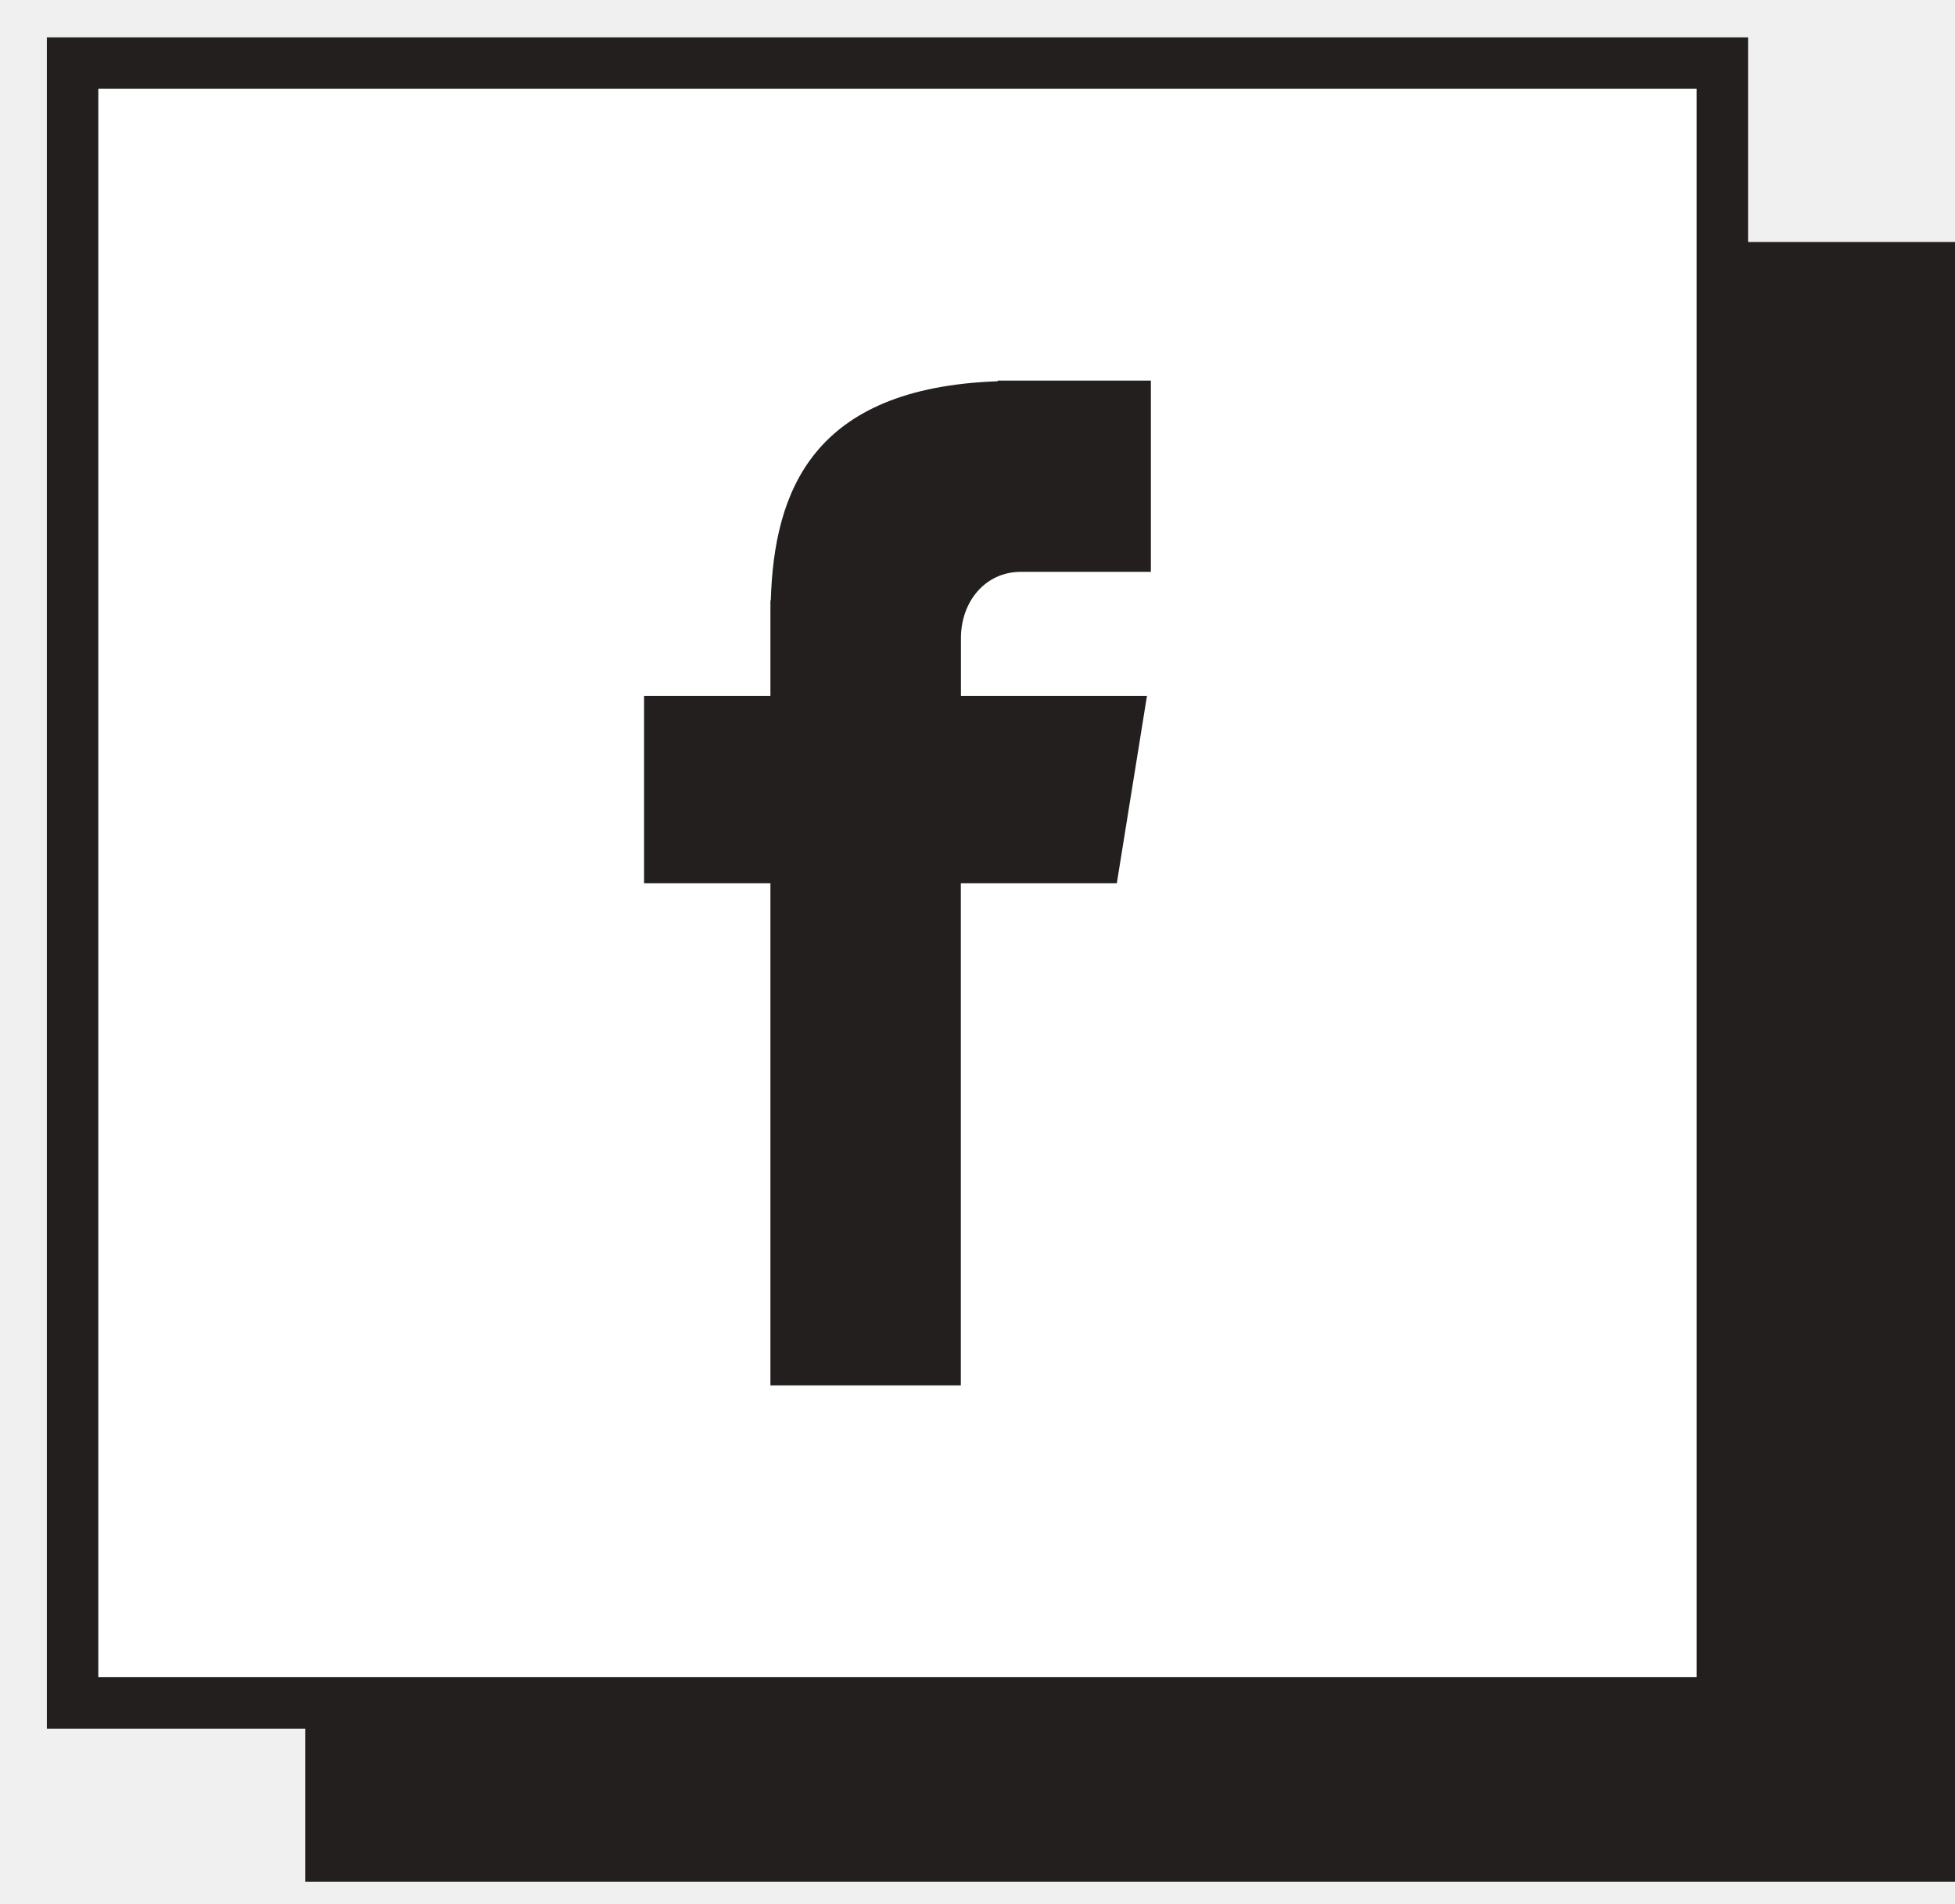
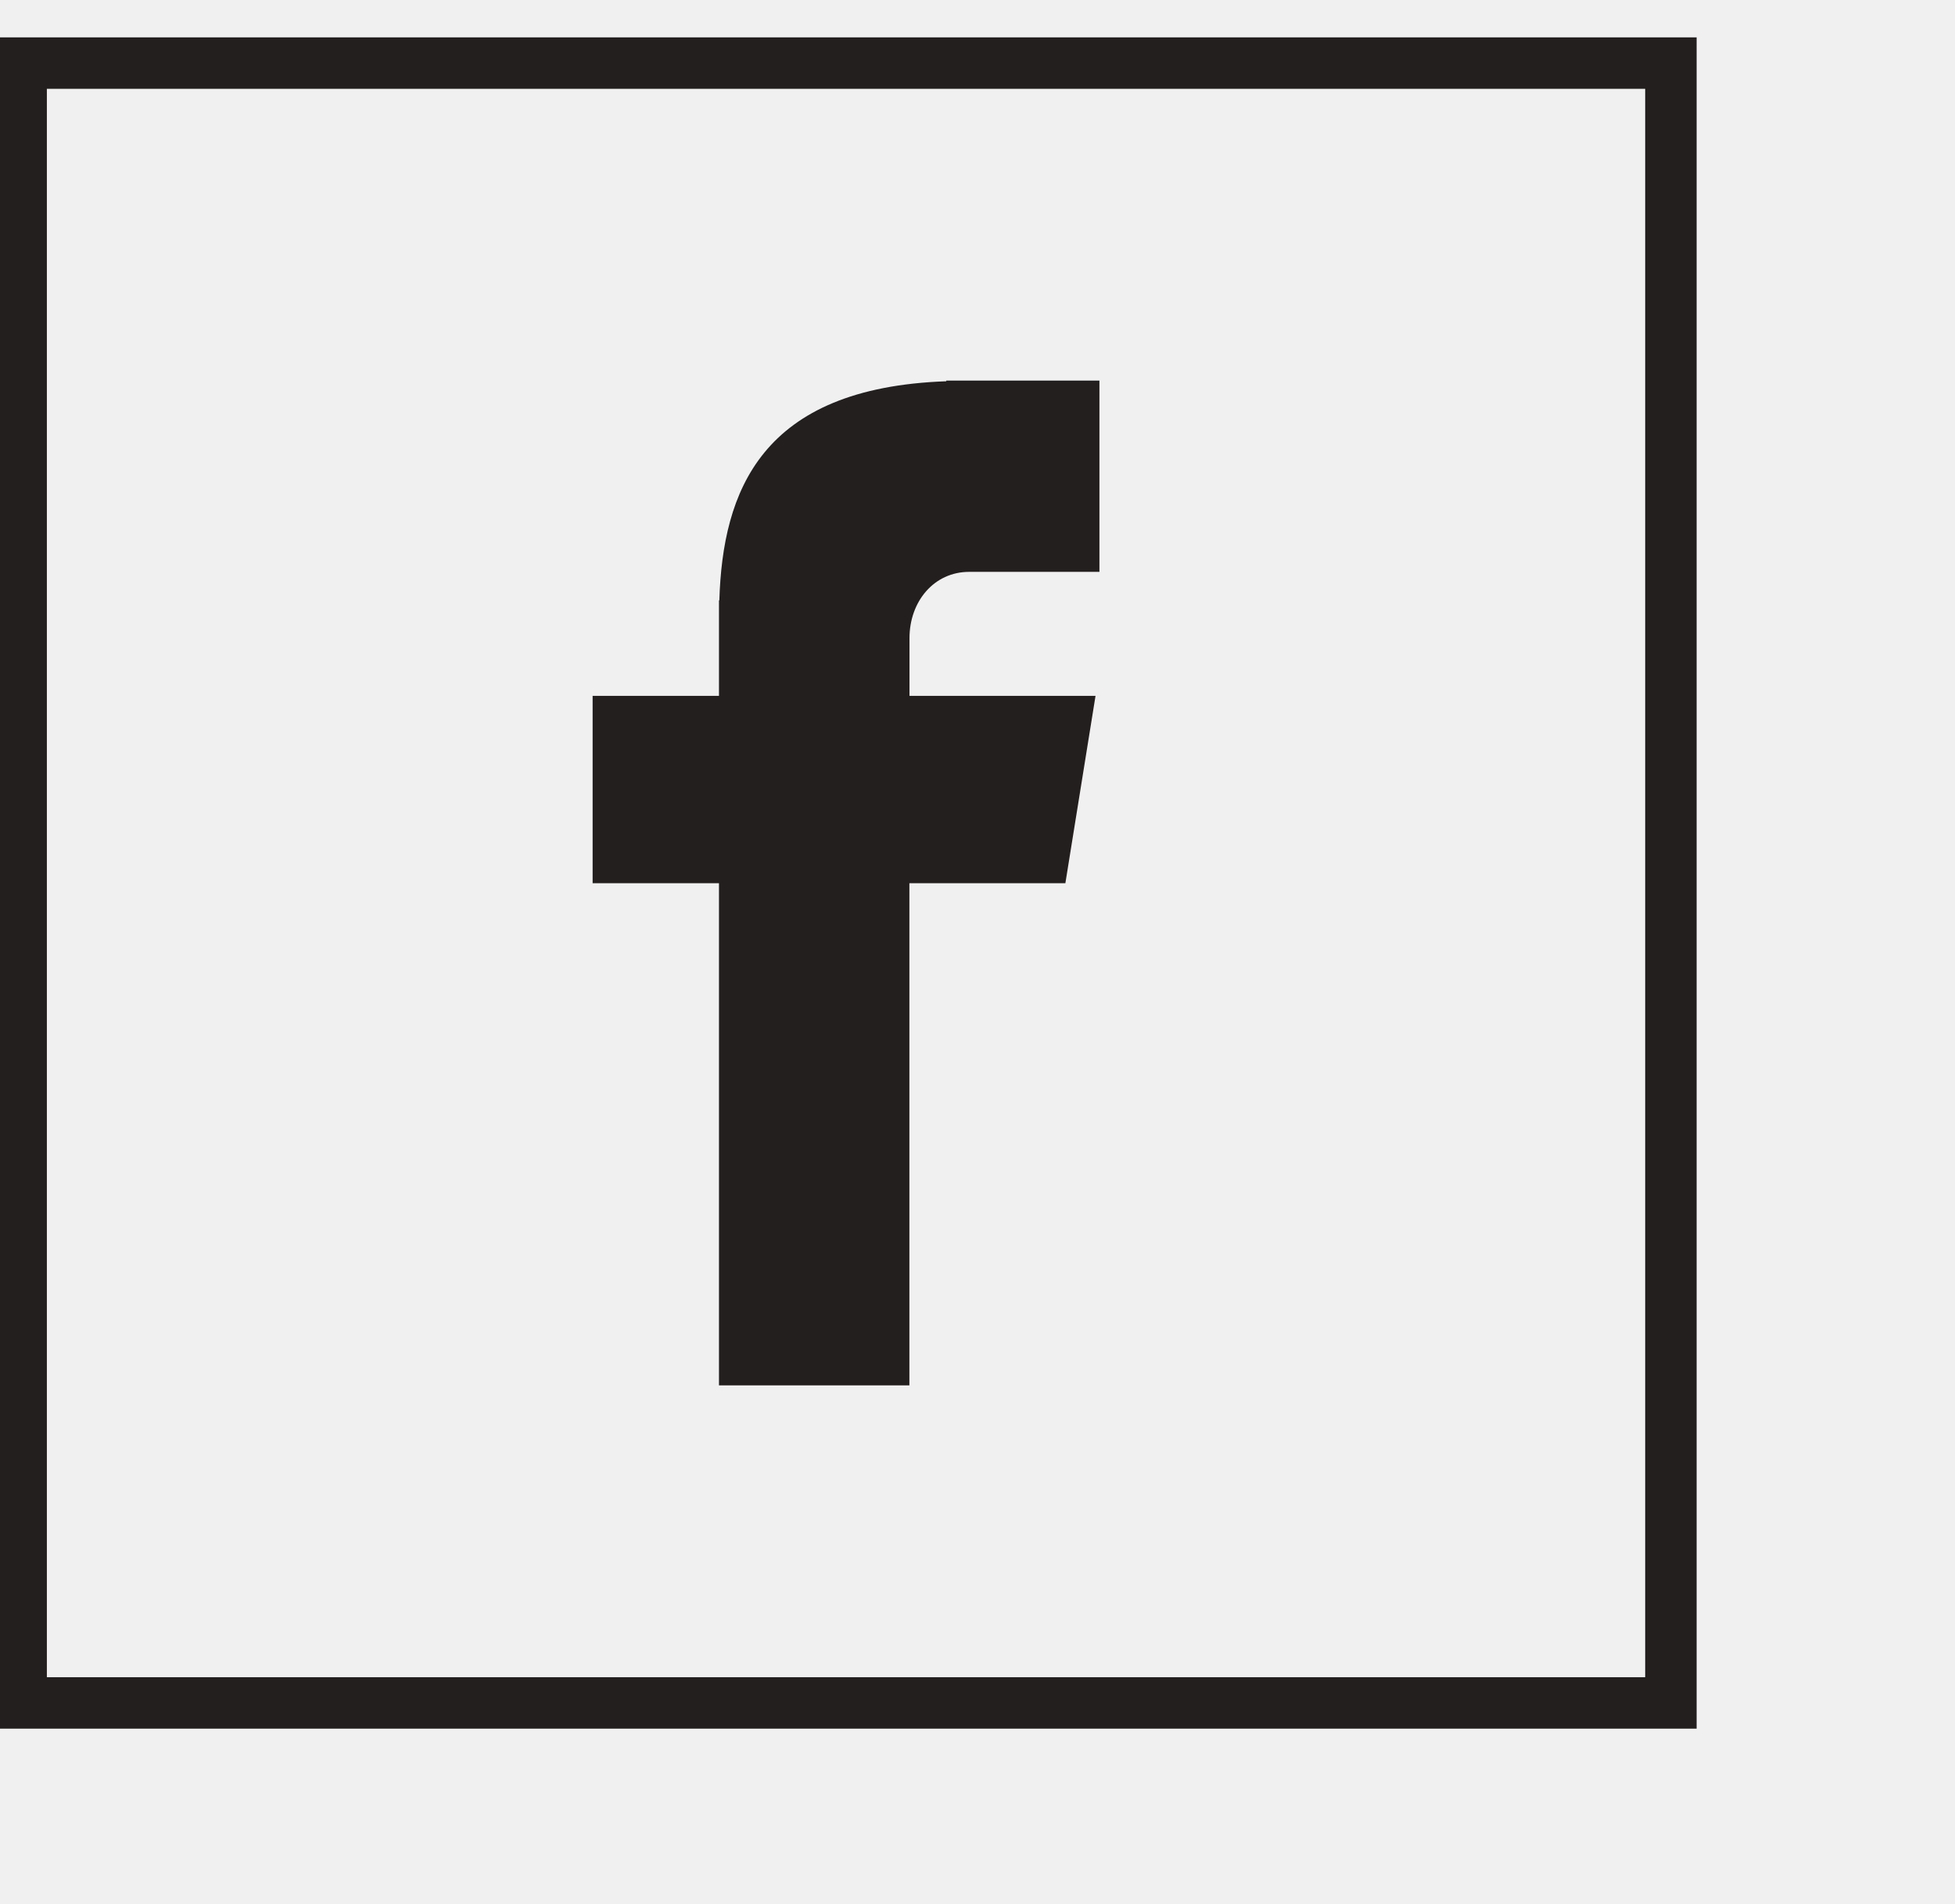
<svg xmlns="http://www.w3.org/2000/svg" width="38px" height="37px" viewBox="0 0 38 37" version="1.1">
  <defs />
  <g id="Styleguide" stroke="none" stroke-width="1" fill="none" fill-rule="evenodd">
-     <g id="Desktop-HD" transform="translate(-759, -370)">
-       <g id="rede_social_facebook" transform="translate(760, 370)">
-         <g id="Page-1">
-           <polygon id="Fill-1" fill="#231F1F" points="4.933 36.581 37 36.581 37 4.704 4.933 4.704" />
-           <polygon id="Fill-2" fill="#FFFFFF" points="0.411 33.103 32.478 33.103 32.478 1.226 0.411 1.226" />
-           <g id="Group-6" transform="translate(0, 0.617427)">
-             <polygon id="Stroke-3" stroke="#231F1F" fill="#FFFFFF" points="0.411 32.486 32.478 32.486 32.478 0.609 0.411 0.609" />
-             <path d="M18.838,10.499 L21.37,10.499 L21.37,6.781 L18.393,6.781 L18.393,6.794 C14.787,6.921 14.047,8.937 13.982,11.053 L13.975,11.053 L13.975,12.91 L11.519,12.91 L11.519,16.552 L13.975,16.552 L13.975,26.313 L17.676,26.313 L17.676,16.552 L20.708,16.552 L21.294,12.91 L17.678,12.91 L17.678,11.788 C17.678,11.073 18.156,10.499 18.838,10.499" id="Fill-5" fill="#231F1F" />
-           </g>
-         </g>
-       </g>
+     <polygon id="Fill-2" fill="" points="0.411 33.103 32.478 33.103 32.478 1.226 0.411 1.226" />
+     <g id="Group-6" transform="translate(0, 0.617427)">
+       <polygon id="Stroke-3" stroke="#231F1F" fill="" points="0.411 32.486 32.478 32.486 32.478 0.609 0.411 0.609" />
+       <path class="social-fb-icon" d="M18.838,10.499 L21.37,10.499 L21.37,6.781 L18.393,6.781 L18.393,6.794 C14.787,6.921 14.047,8.937 13.982,11.053 L13.975,11.053 L13.975,12.91 L11.519,12.91 L11.519,16.552 L13.975,16.552 L13.975,26.313 L17.676,26.313 L17.676,16.552 L20.708,16.552 L21.294,12.91 L17.678,12.91 L17.678,11.788 C17.678,11.073 18.156,10.499 18.838,10.499" id="Fill-5" fill="#231F1F" />
    </g>
  </g>
</svg>
